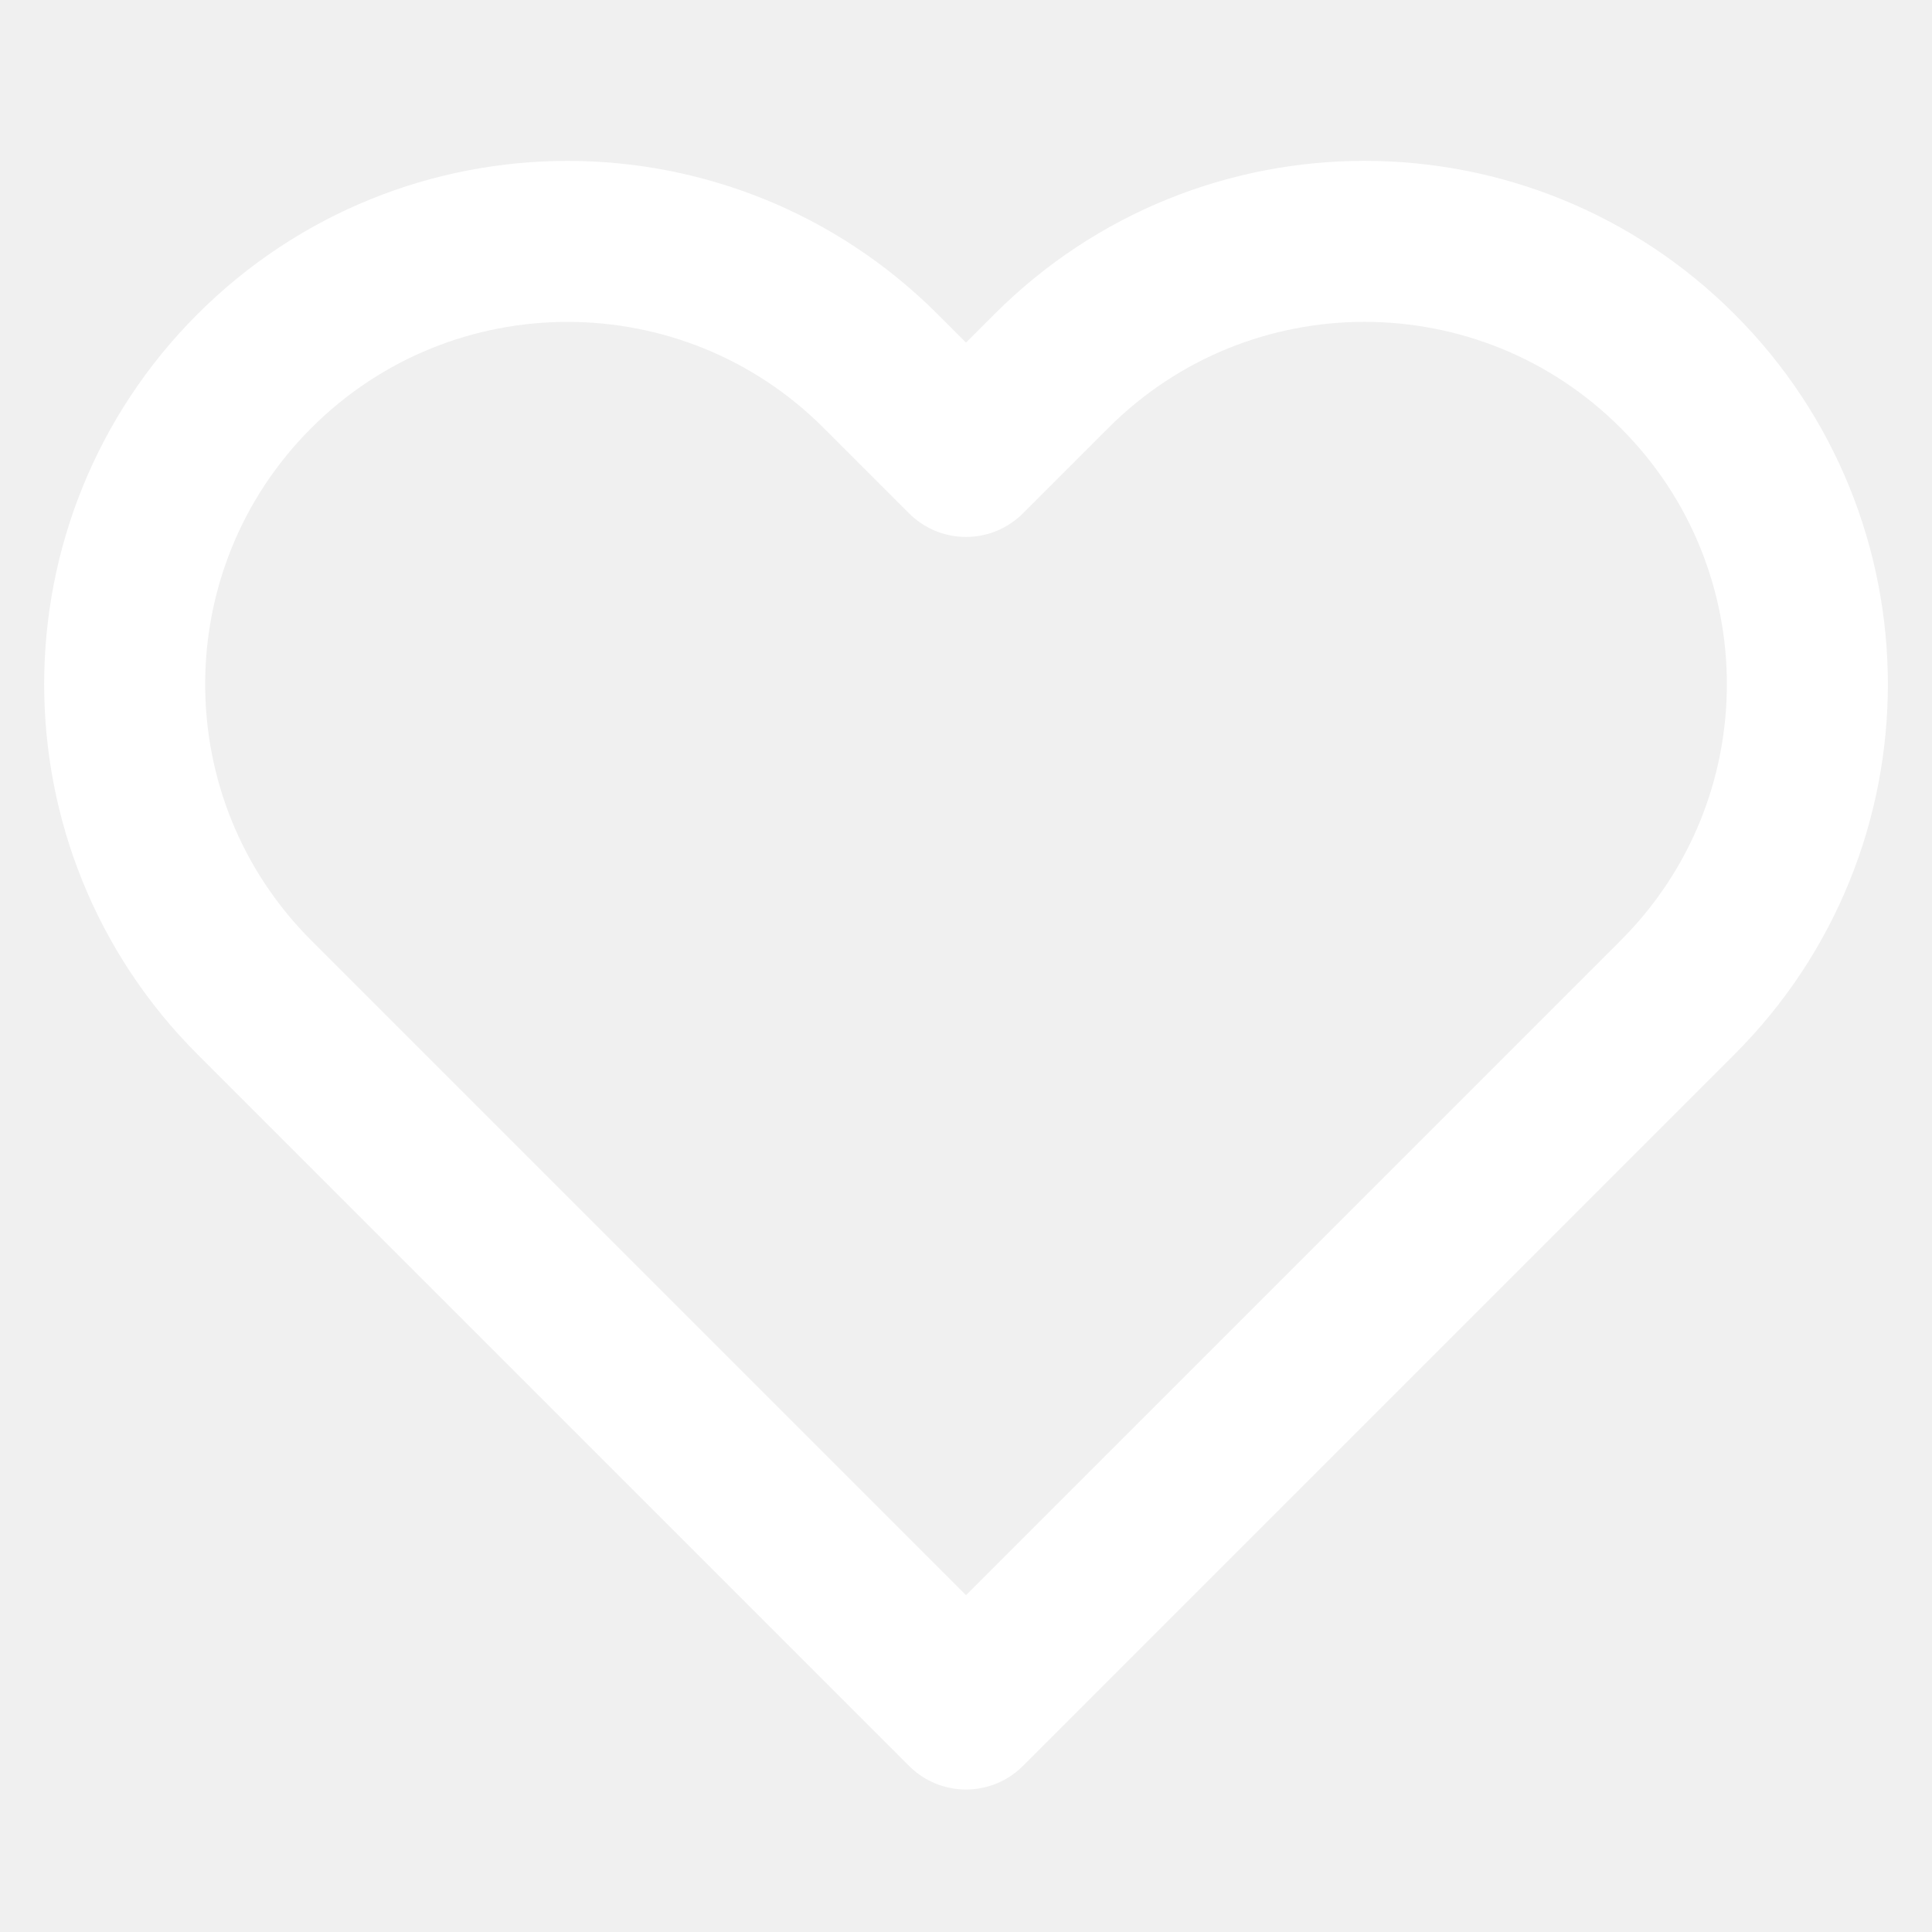
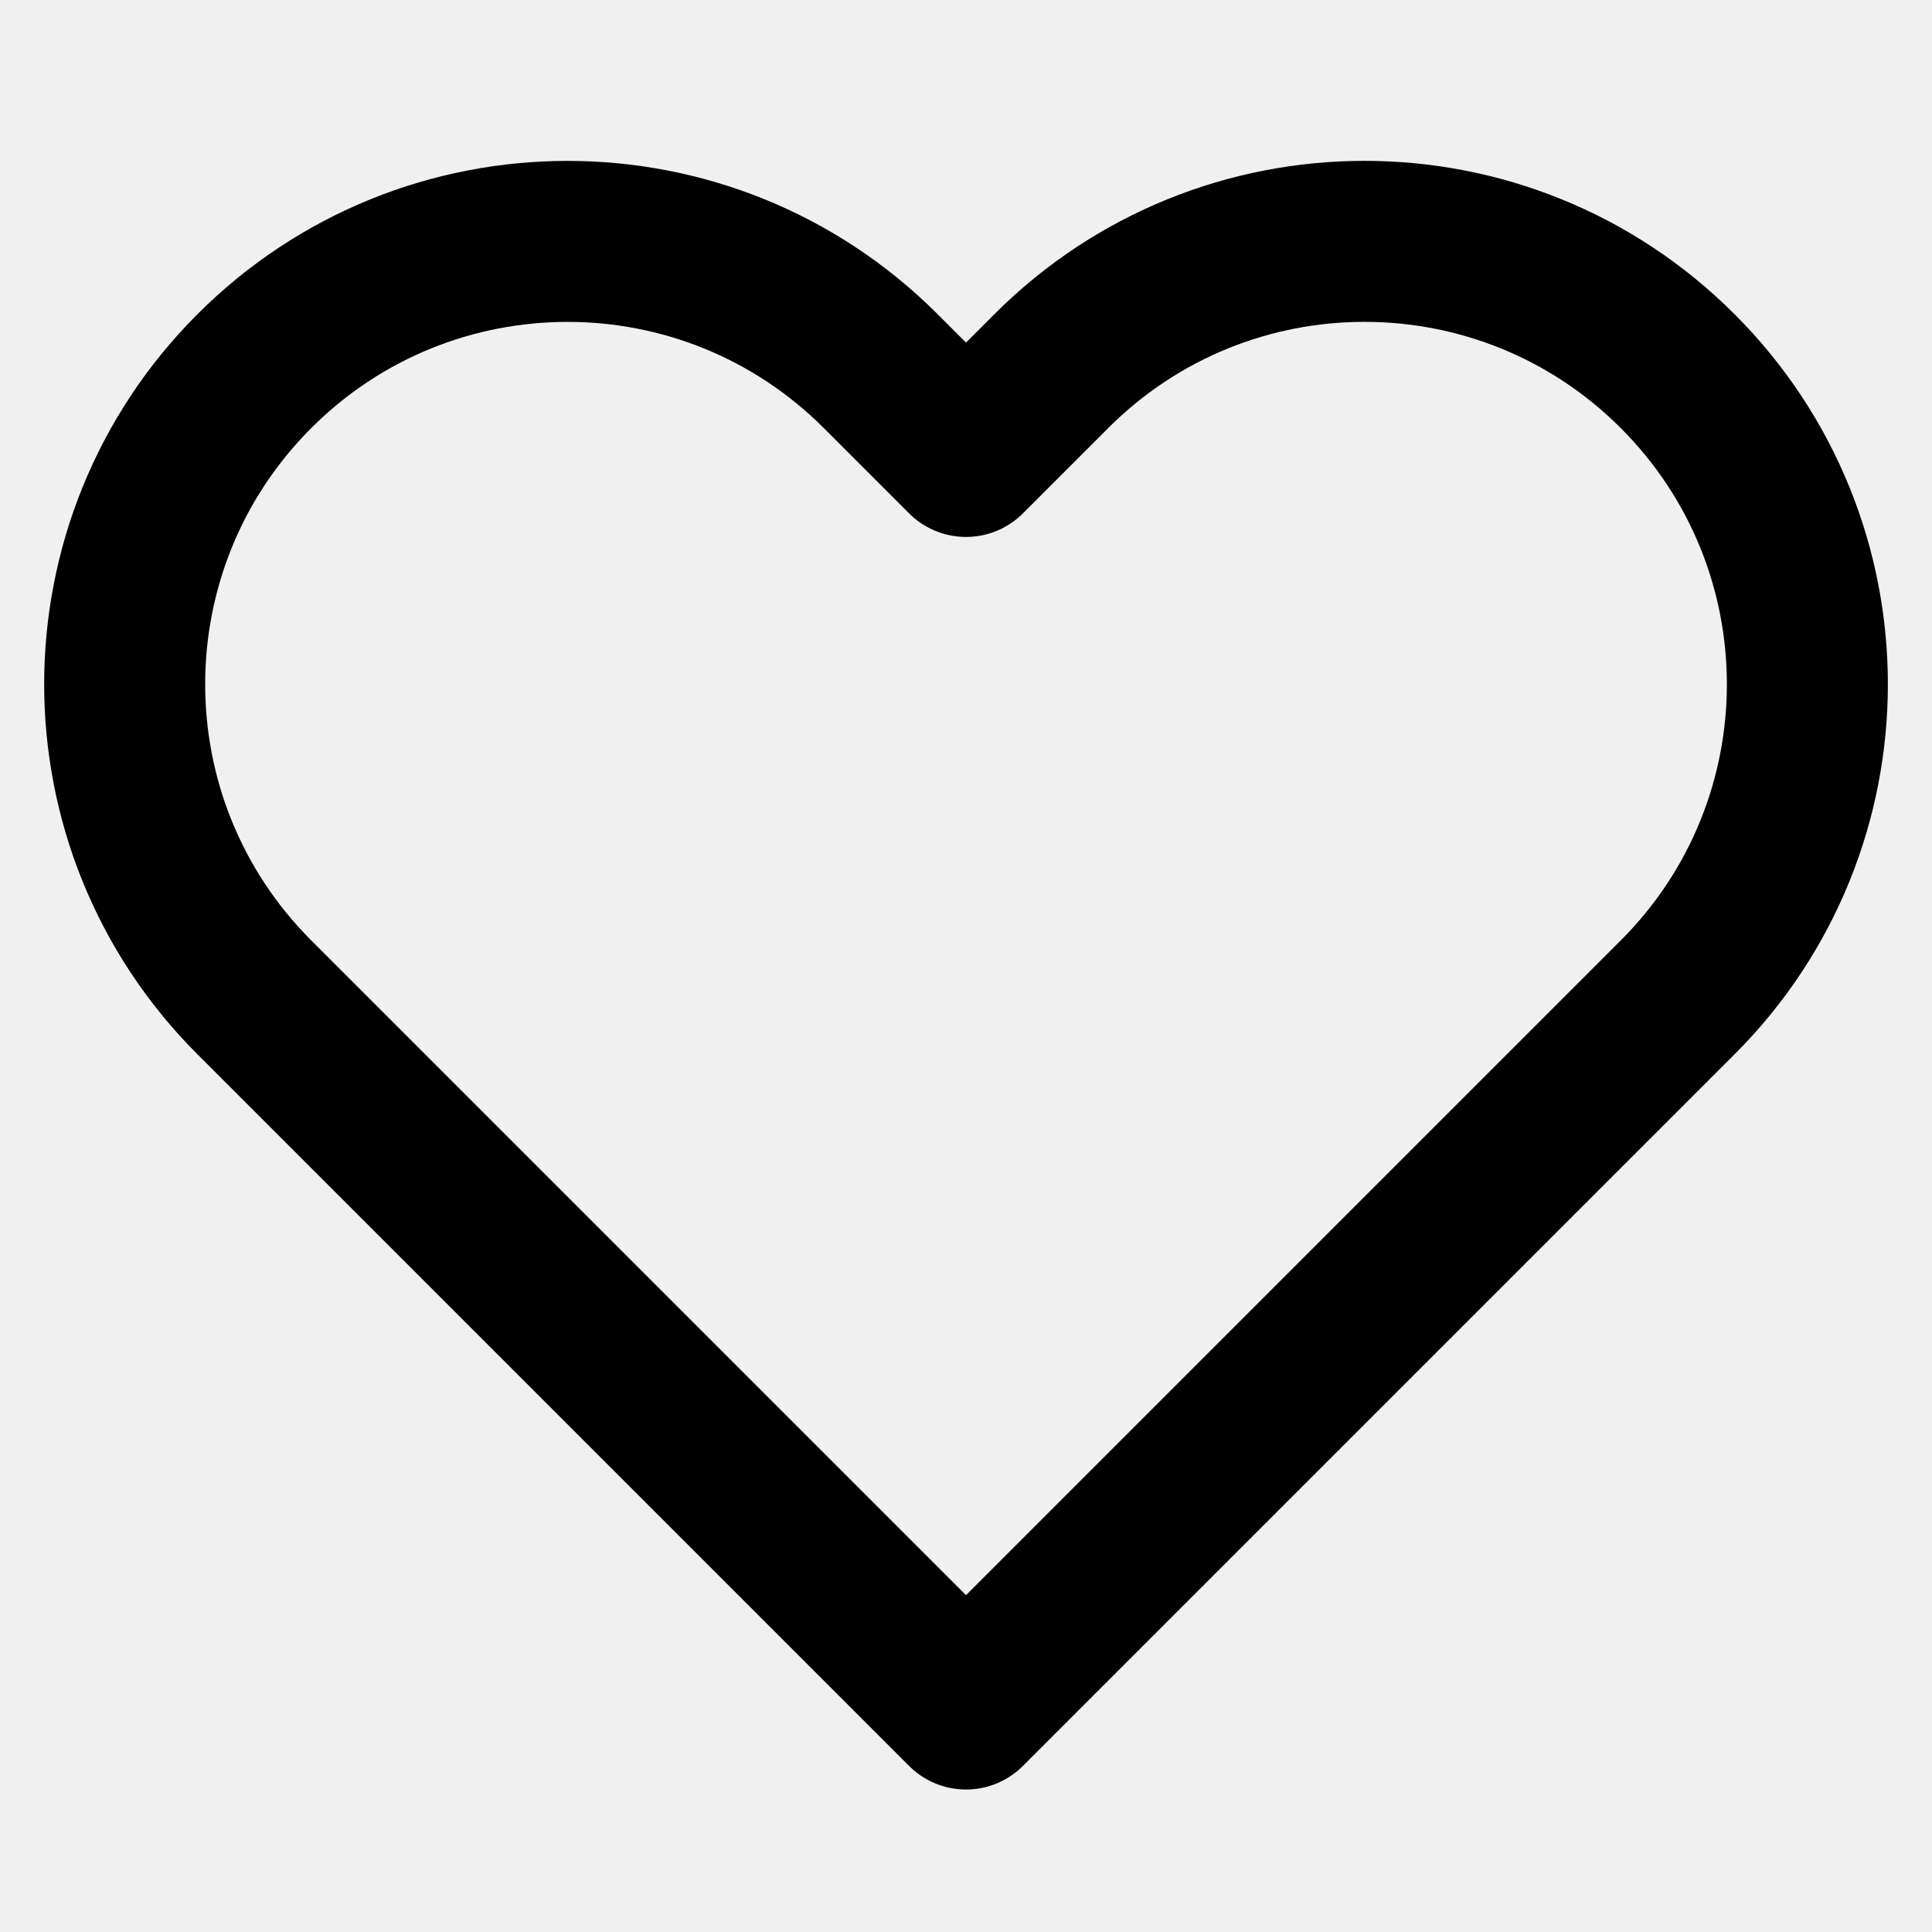
- <svg xmlns="http://www.w3.org/2000/svg" width="24" height="24" fill="none" stroke="#fff" stroke-width="2" stroke-linecap="round" stroke-linejoin="round" class="feather feather-heart">
+ <svg xmlns="http://www.w3.org/2000/svg" width="24" height="24" fill="none" stroke="#000" stroke-width="2" stroke-linecap="round" stroke-linejoin="round" class="feather feather-heart">
  <path d="M20.84 4.61a5.5 5.5 0 00-7.78 0L12 5.67l-1.06-1.06a5.5 5.5 0 00-7.78 7.78l1.06 1.06L12 21.23l7.78-7.78 1.06-1.06a5.5 5.5 0 000-7.78z" />
</svg>
